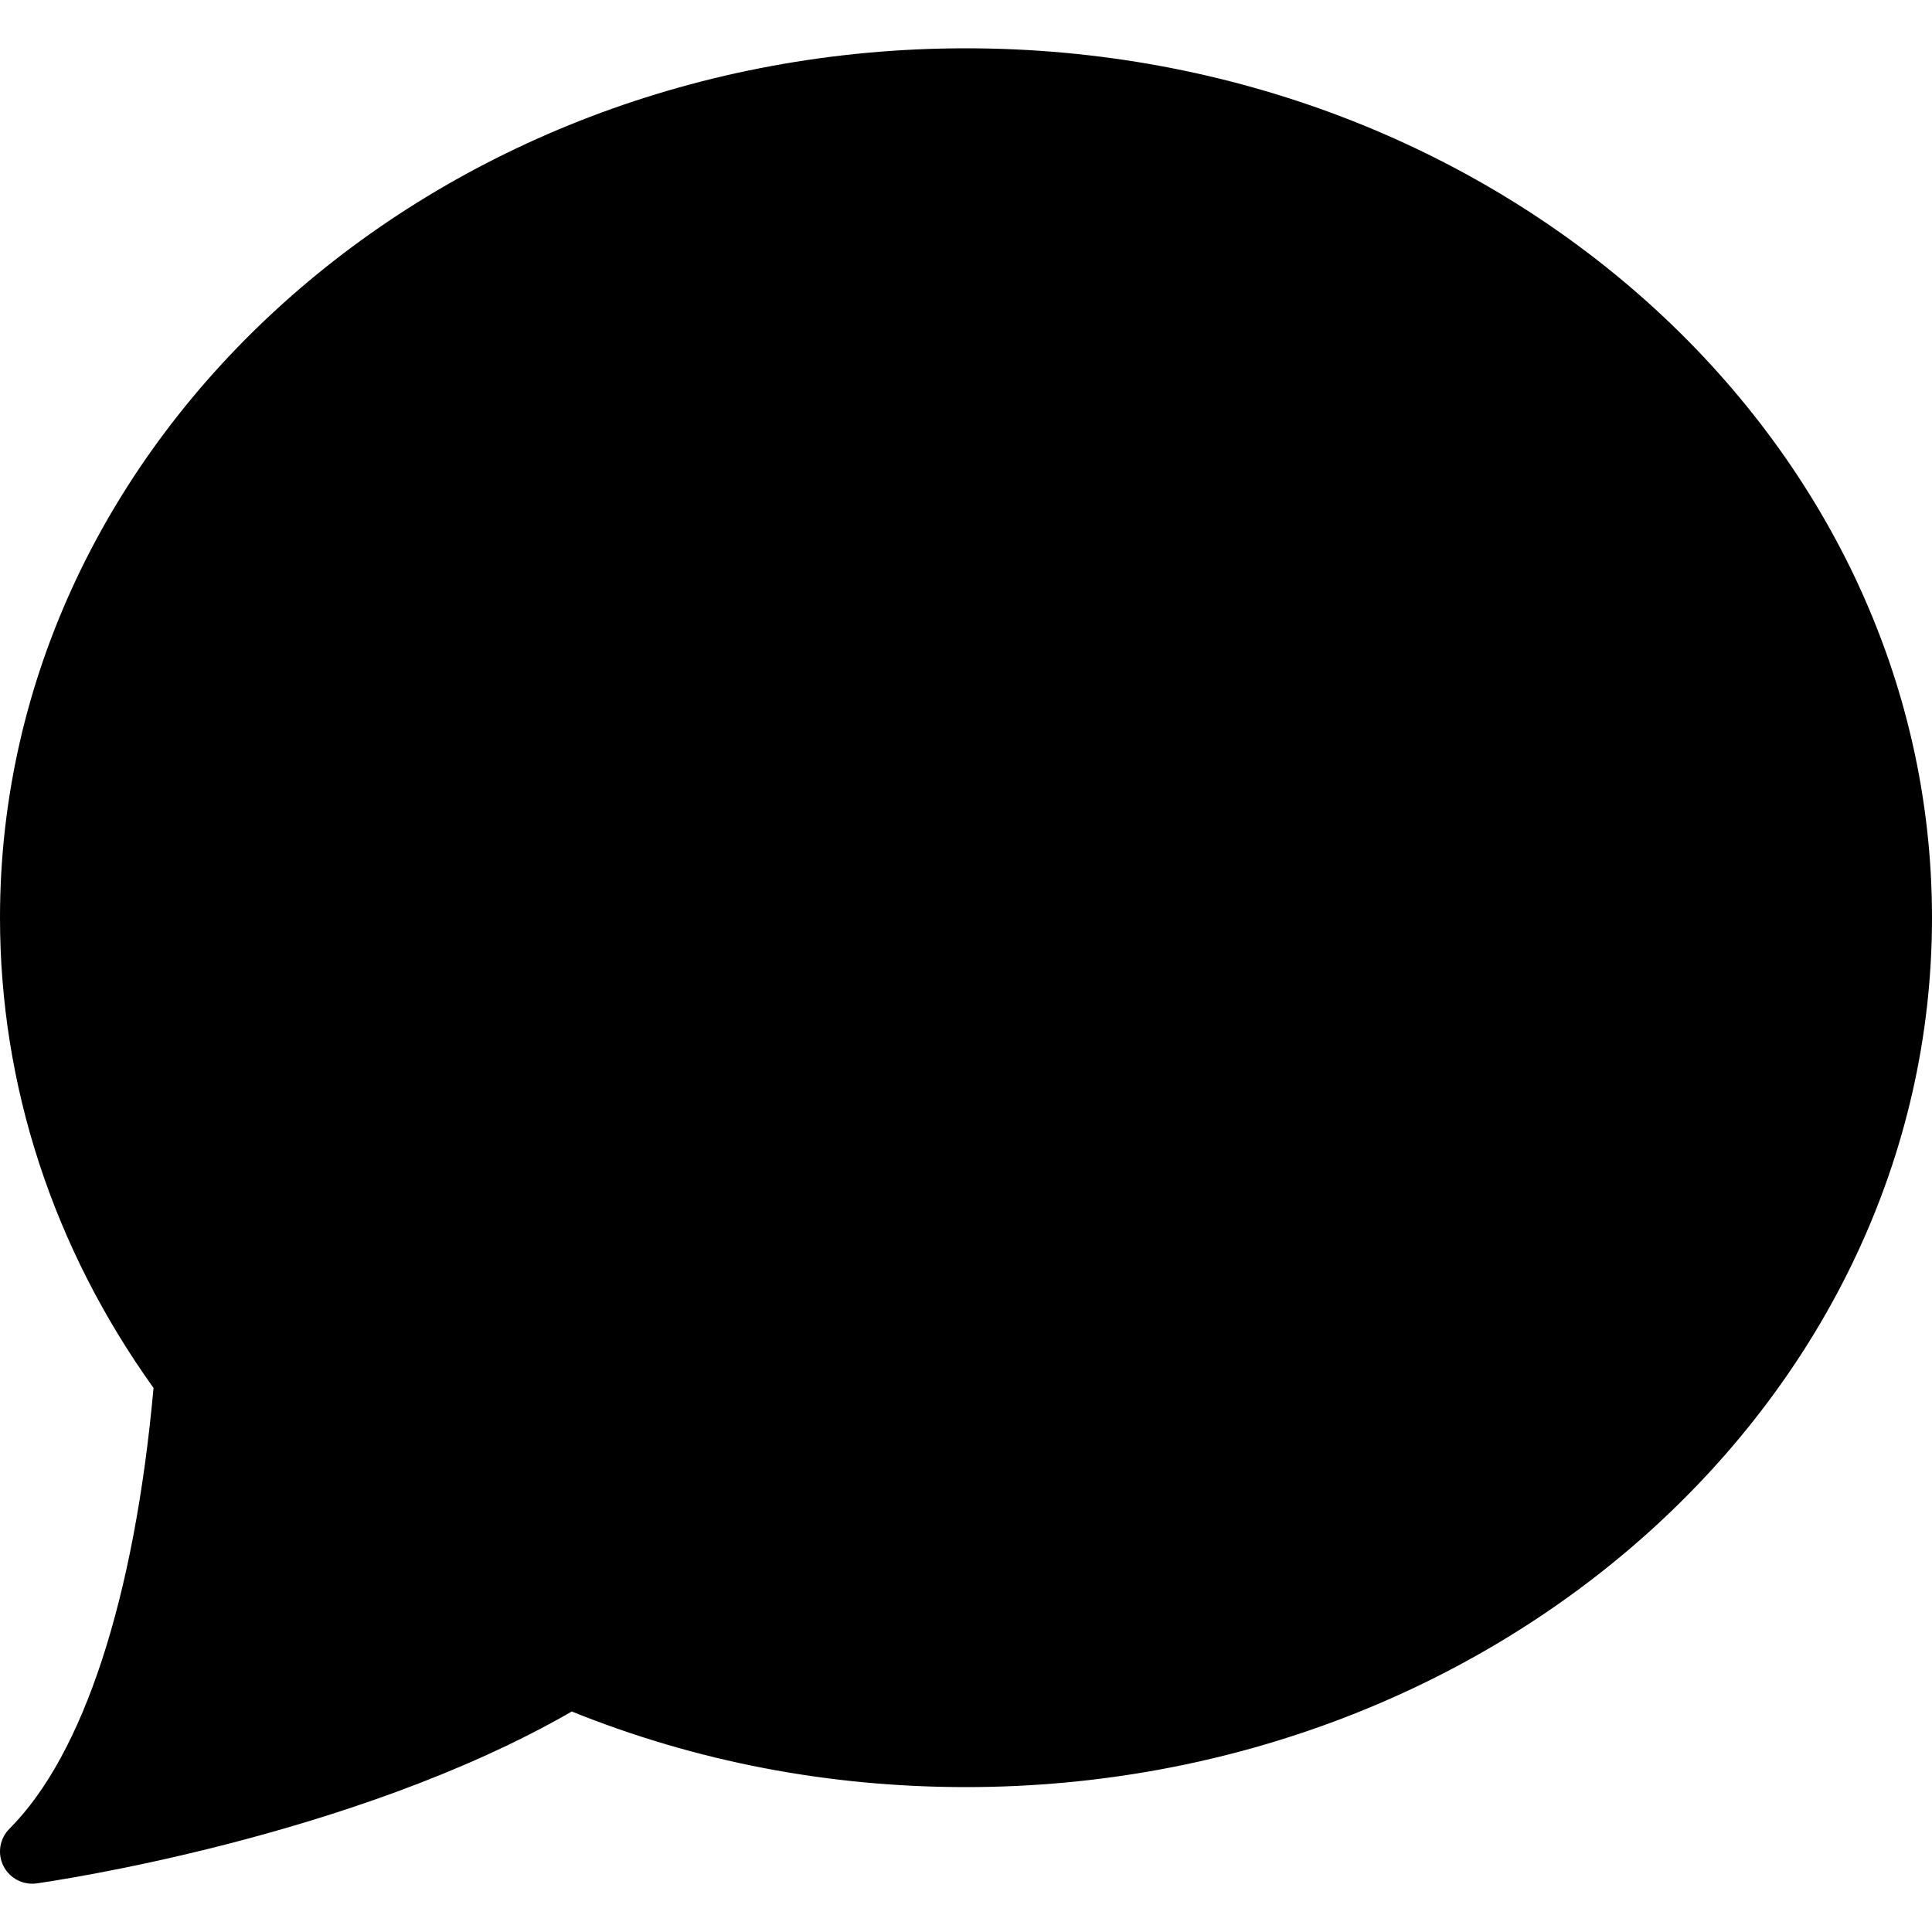
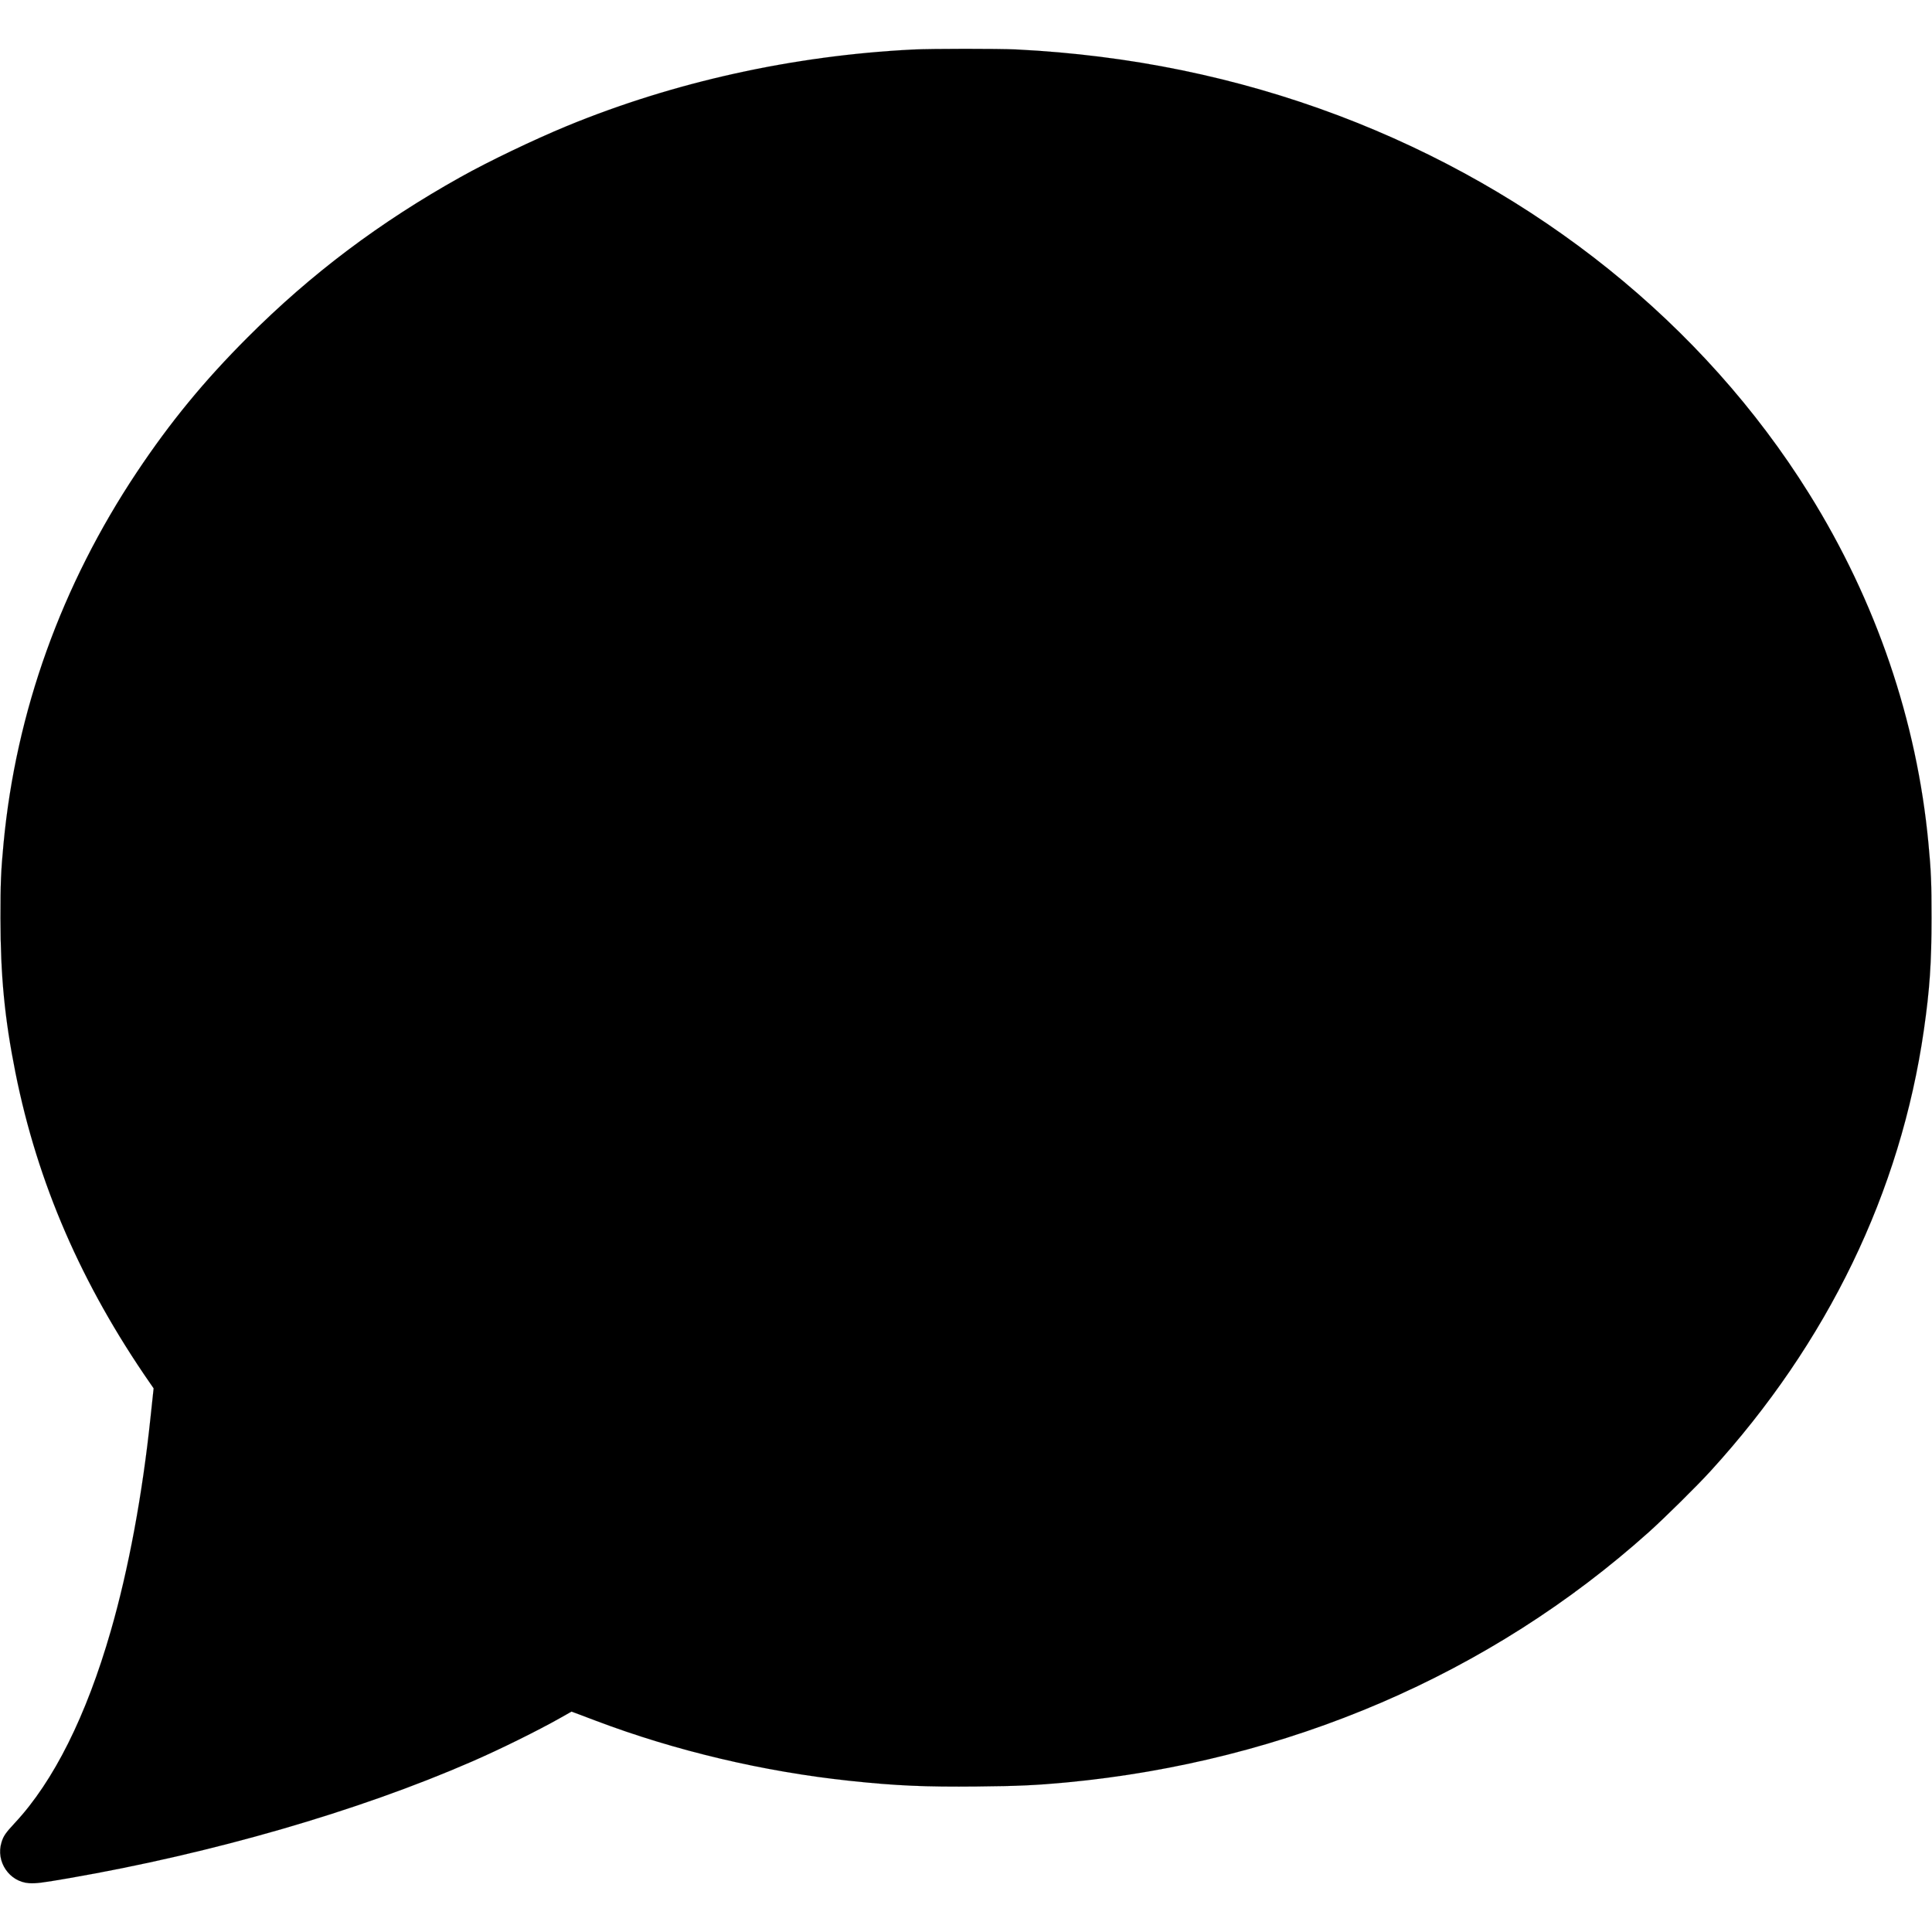
- <svg xmlns="http://www.w3.org/2000/svg" fill="#000000" height="800px" width="800px" version="1.1" id="Capa_1" viewBox="0 0 60 60" xml:space="preserve">
-   <path d="M30,1.5c-16.542,0-30,12.112-30,27c0,5.205,1.647,10.246,4.768,14.604c-0.591,6.537-2.175,11.39-4.475,13.689  c-0.304,0.304-0.38,0.769-0.188,1.153C0.276,58.289,0.625,58.5,1,58.5c0.046,0,0.093-0.003,0.14-0.01  c0.405-0.057,9.813-1.412,16.617-5.338C21.622,54.711,25.738,55.5,30,55.5c16.542,0,30-12.112,30-27S46.542,1.5,30,1.5z" />
+ <svg xmlns="http://www.w3.org/2000/svg" version="1.0" width="2500pt" height="2500pt" viewBox="0 0 2500 2500" preserveAspectRatio="xMidYMid meet">
+   <g transform="translate(0,2500) scale(0.1,-0.1)" stroke="none">
+     <path stroke="currentColor" fill="currentColor" d="M11815 24359 c-1551 -78 -3091 -418 -4480 -990 -426 -176 -1013 -457 -1375 -660 -1049 -586 -1936 -1254 -2755 -2074 -563 -563 -1002 -1097 -1434 -1745 -977 -1466 -1564 -3100 -1725 -4805 -34 -359 -40 -510 -40 -965 1 -749 54 -1300 194 -2000 286 -1429 854 -2738 1743 -4020 l45 -65 -9 -85 c-5 -47 -18 -173 -30 -280 -105 -1007 -286 -1980 -515 -2773 -317 -1102 -740 -1948 -1241 -2485 -120 -129 -148 -169 -173 -251 -78 -248 100 -512 356 -529 88 -6 171 5 514 64 1862 323 3740 866 5215 1509 364 158 859 403 1145 565 l145 82 55 -20 c30 -11 150 -56 265 -100 1020 -386 2167 -658 3285 -776 591 -63 972 -80 1650 -73 521 5 759 16 1145 52 2863 271 5488 1399 7542 3241 202 181 622 596 797 788 1516 1661 2460 3613 2761 5710 76 527 99 874 99 1451 0 448 -6 605 -40 960 -149 1588 -678 3138 -1546 4529 -1367 2192 -3519 3920 -6088 4891 -1317 497 -2706 782 -4169 855 -234 11 -1098 11 -1336 -1z" />
+   </g>
</svg>
